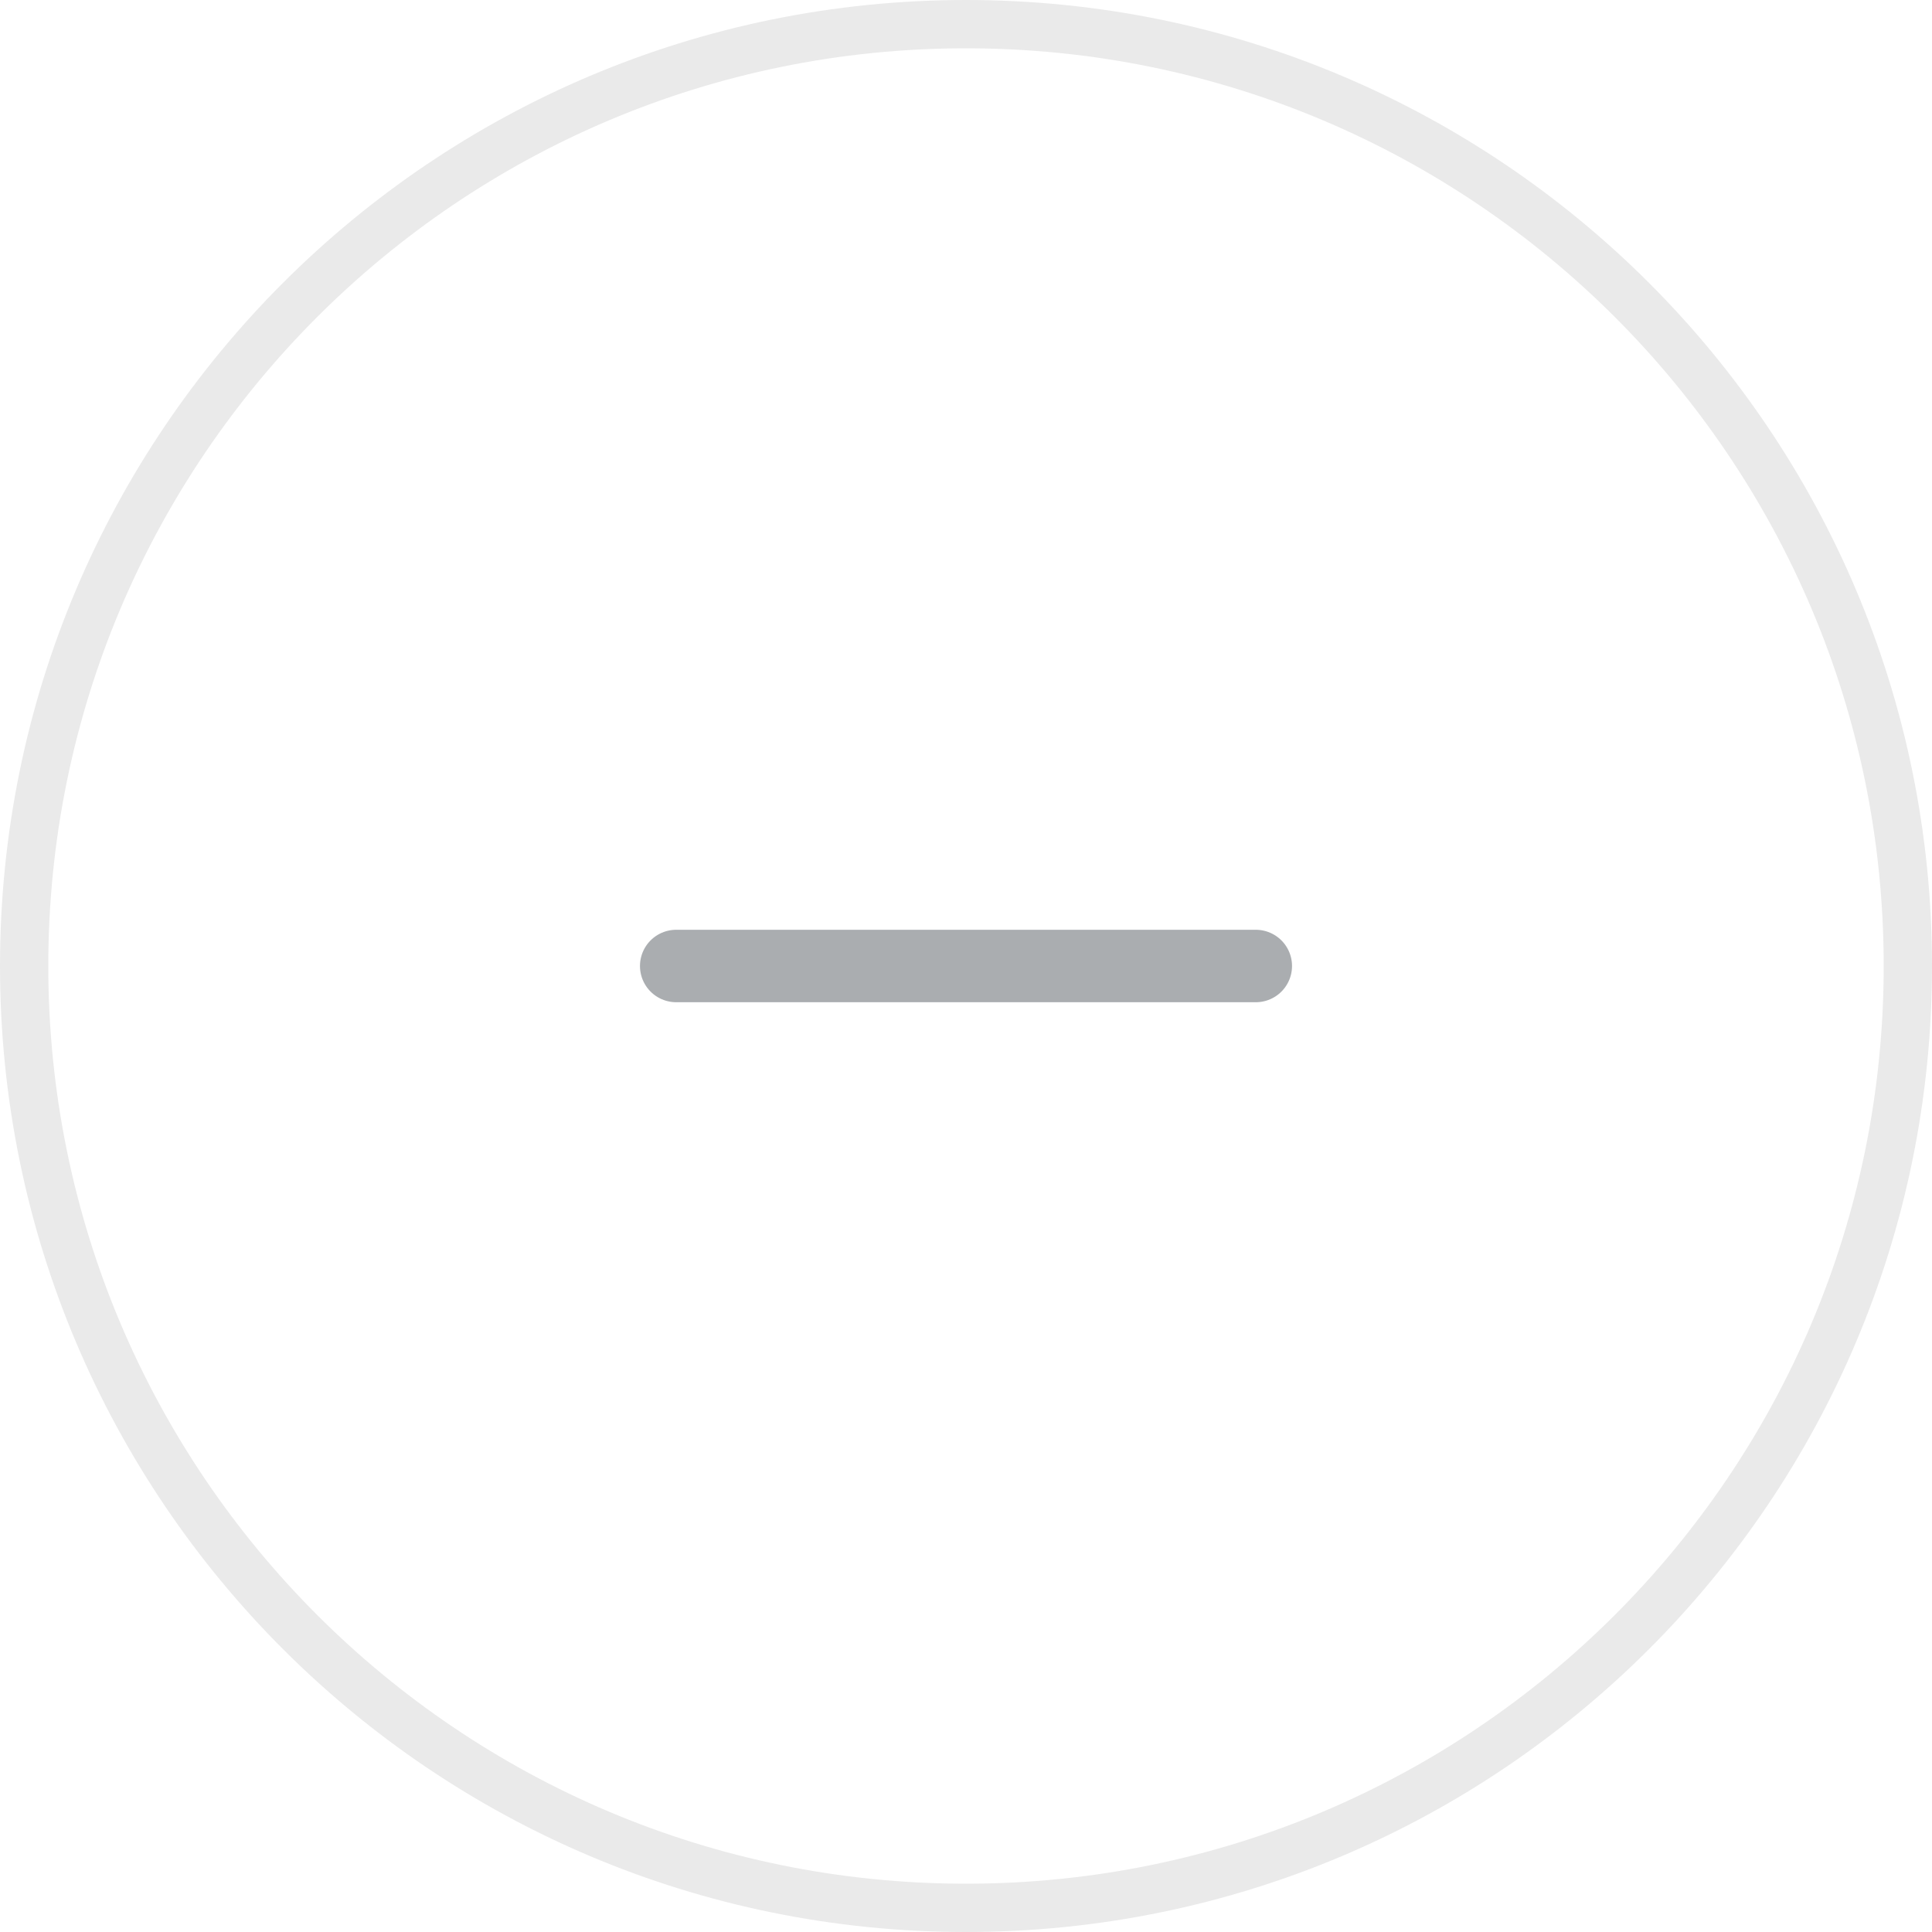
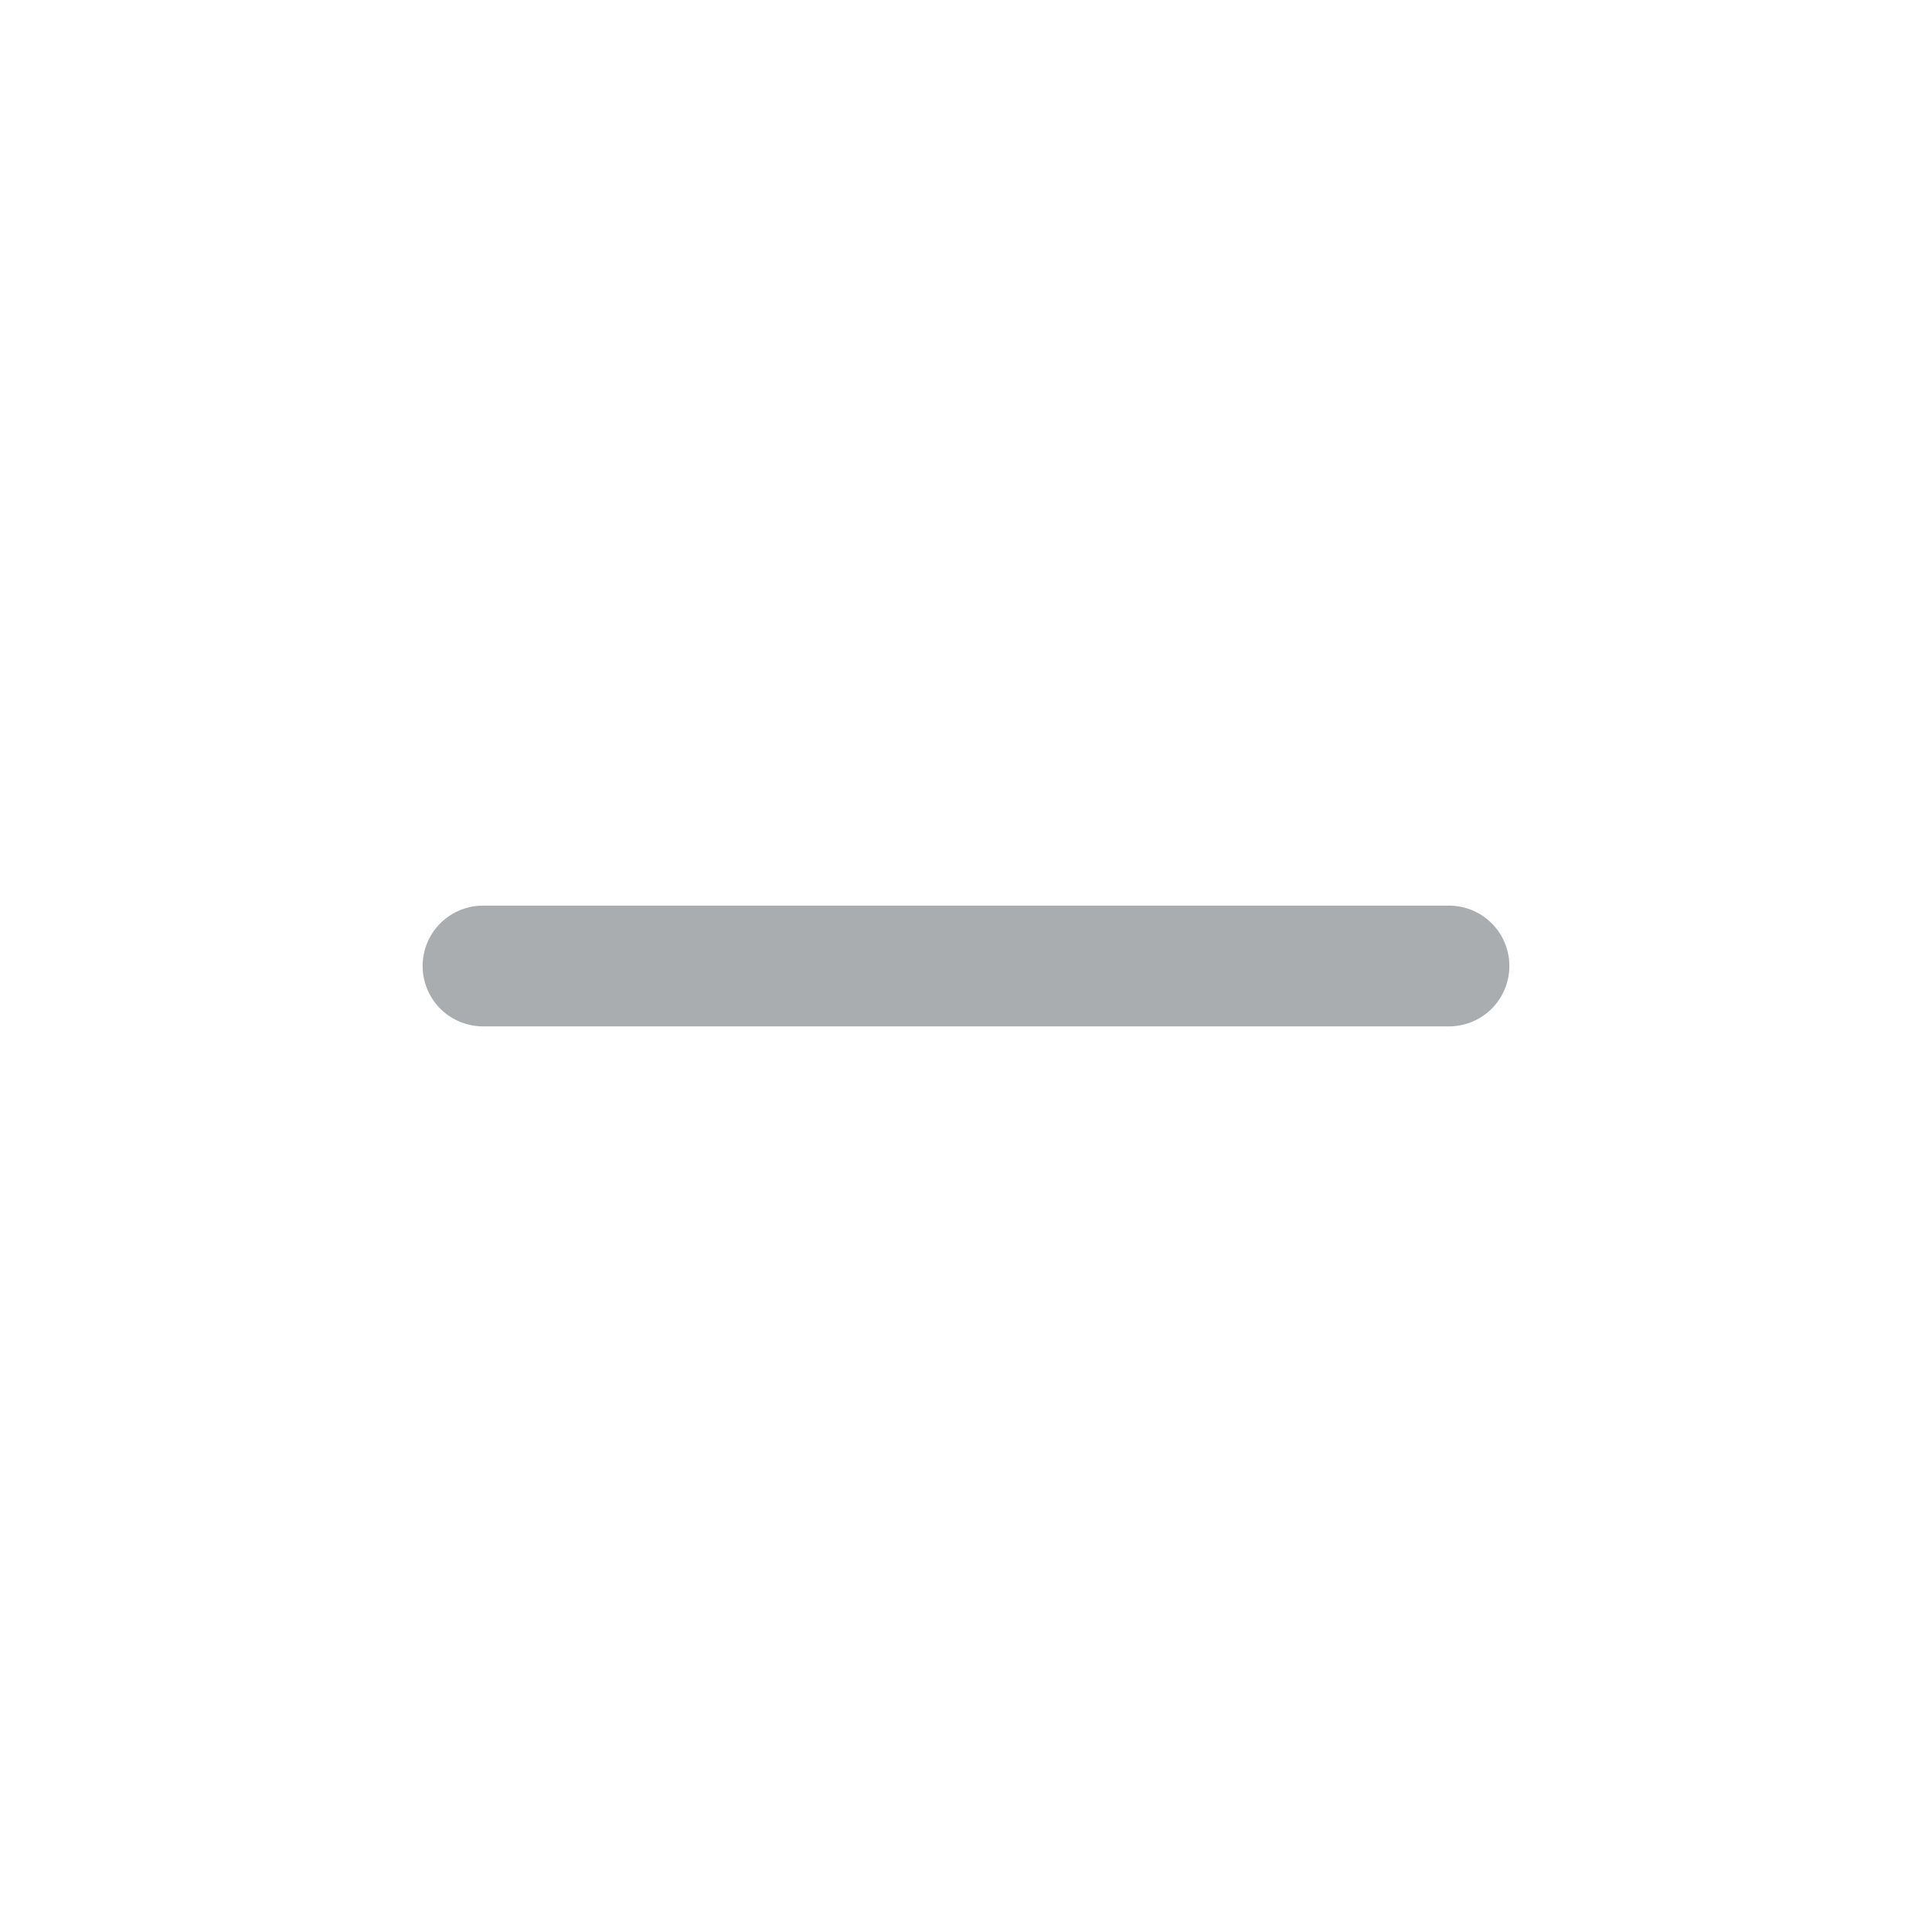
- <svg xmlns="http://www.w3.org/2000/svg" width="40" height="40" viewBox="0 0 40 40" fill="none">
-   <rect x="0.5" y="0.5" width="39" height="39" rx="19.5" stroke="#EAEAEA" />
-   <path d="M14 20H26" stroke="#AAADB0" stroke-width="1.5" stroke-linecap="round" stroke-linejoin="round" />
+ <svg xmlns="http://www.w3.org/2000/svg" width="24" height="24" viewBox="0 0 24 24" fill="none">
+   <path d="M6 12H18" stroke="#AAADB0" stroke-width="1.5" stroke-linecap="round" stroke-linejoin="round" />
</svg>
